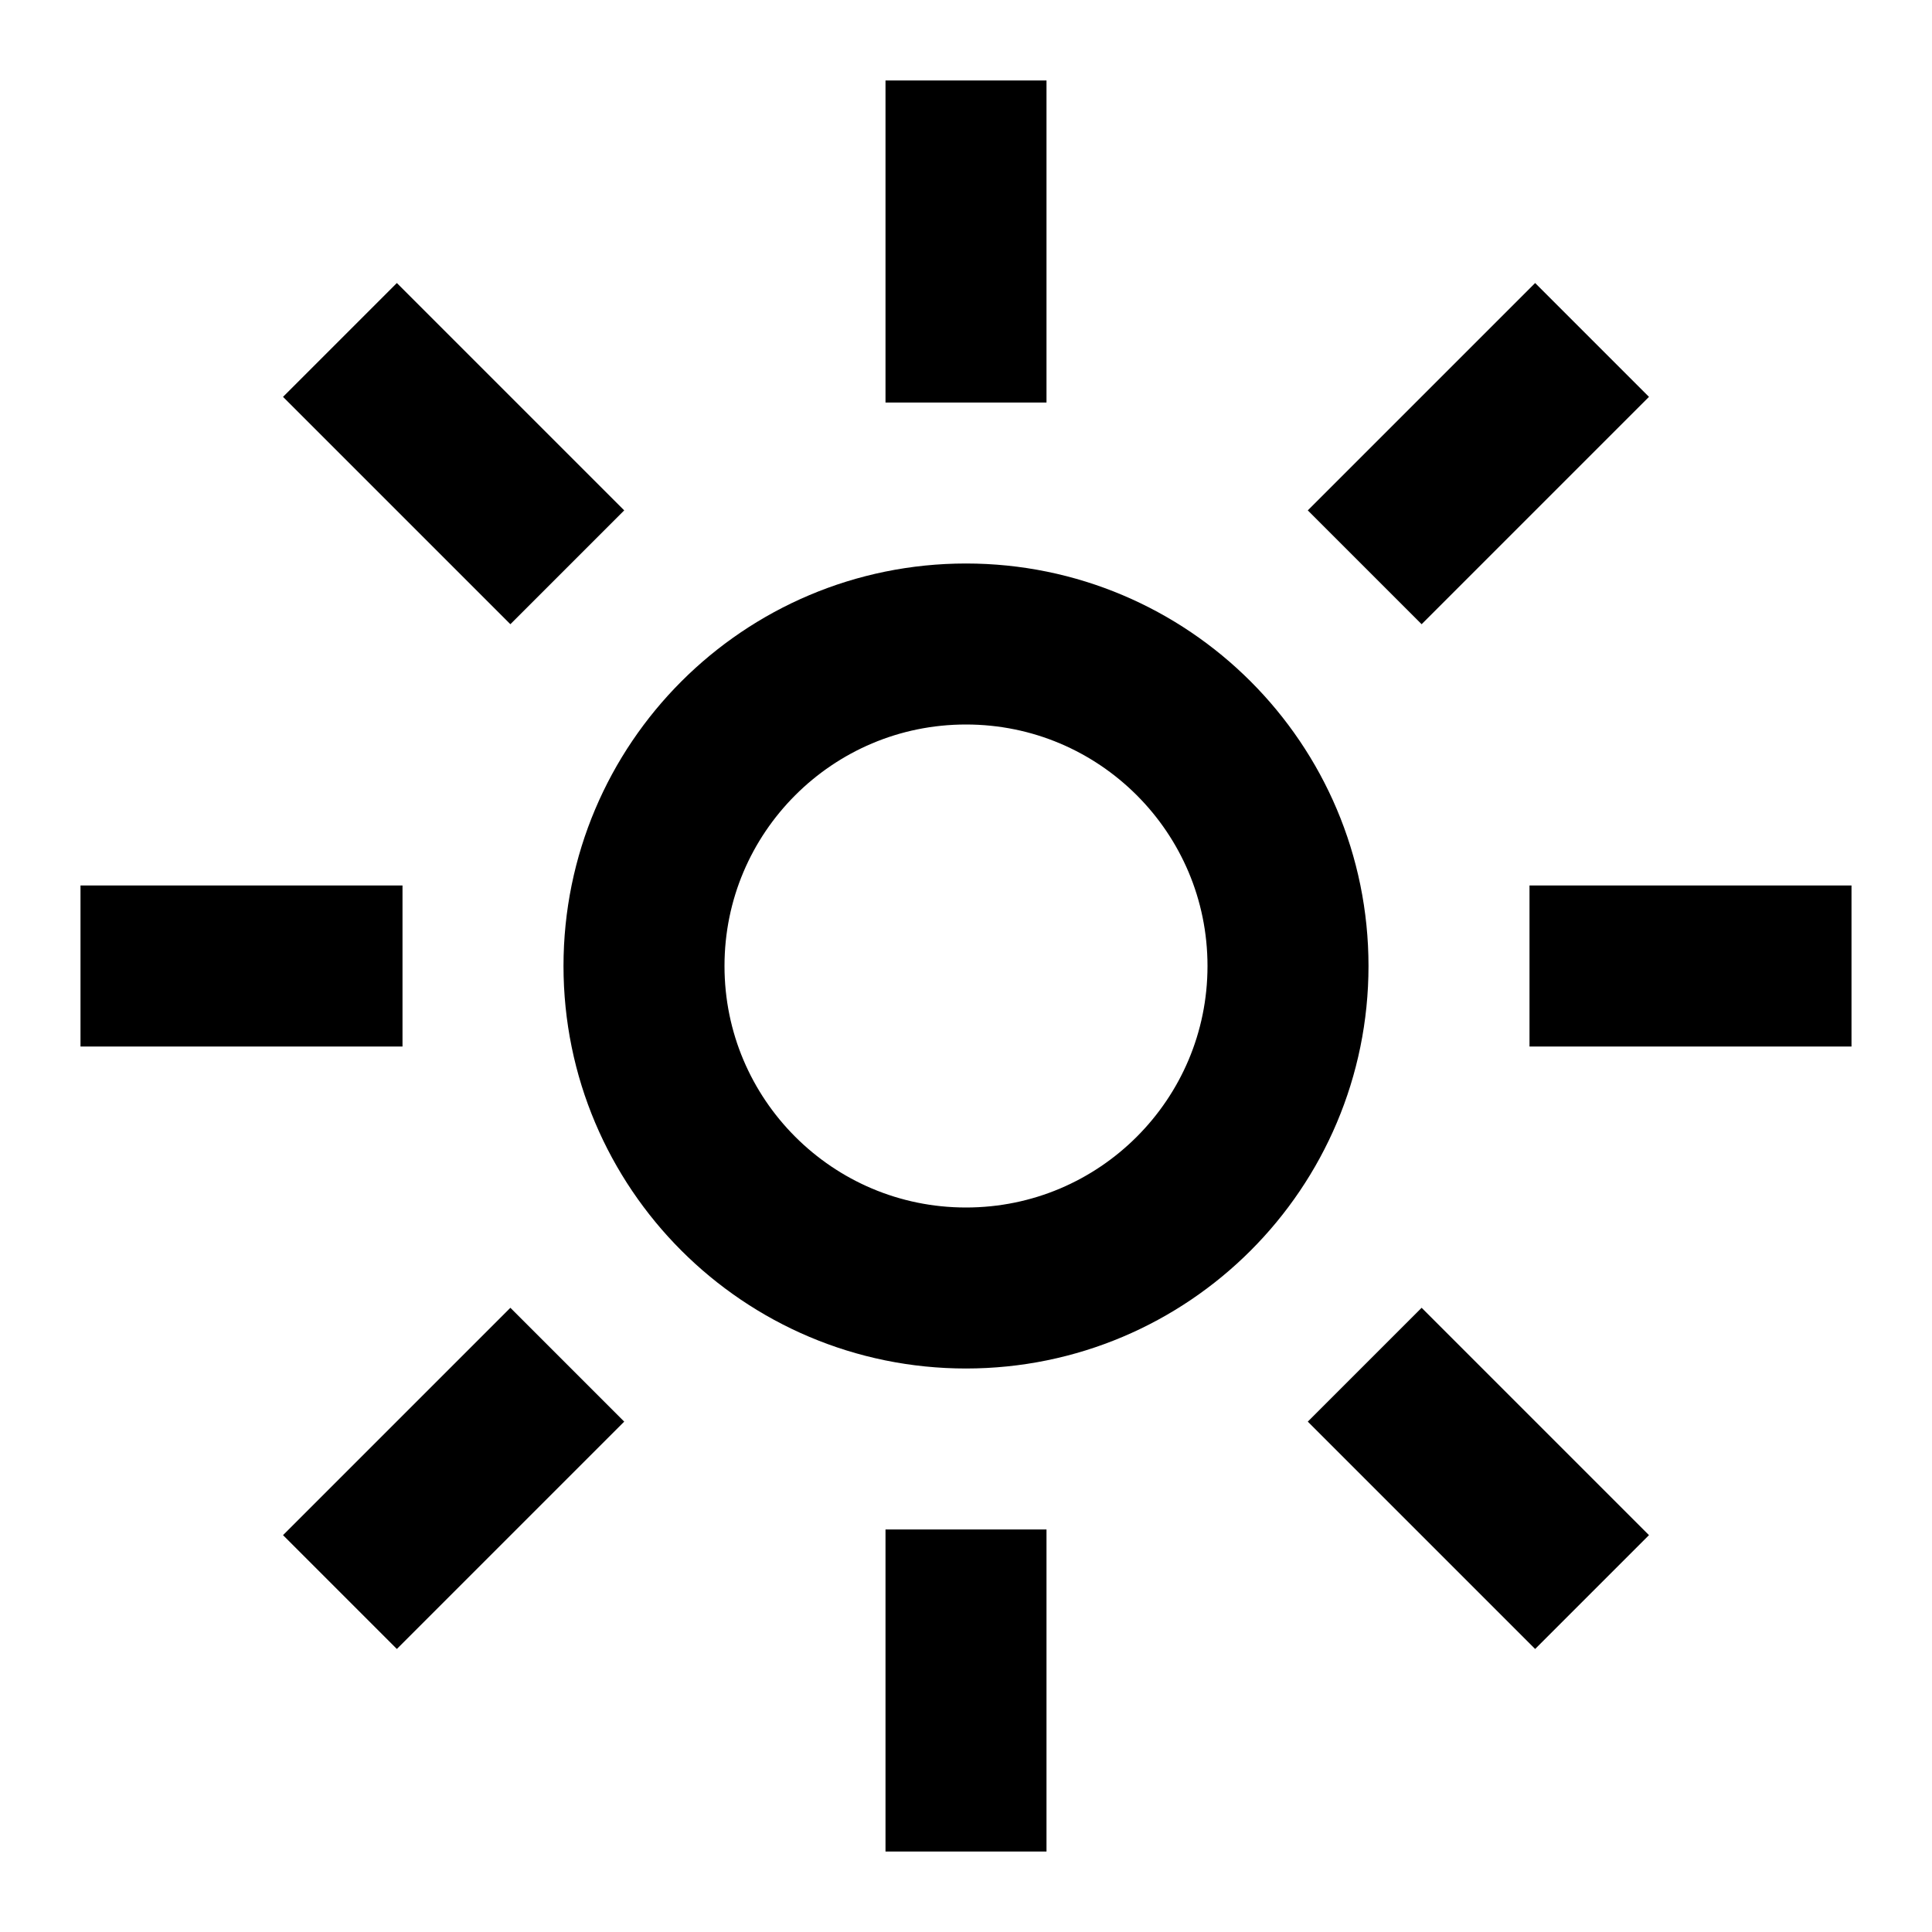
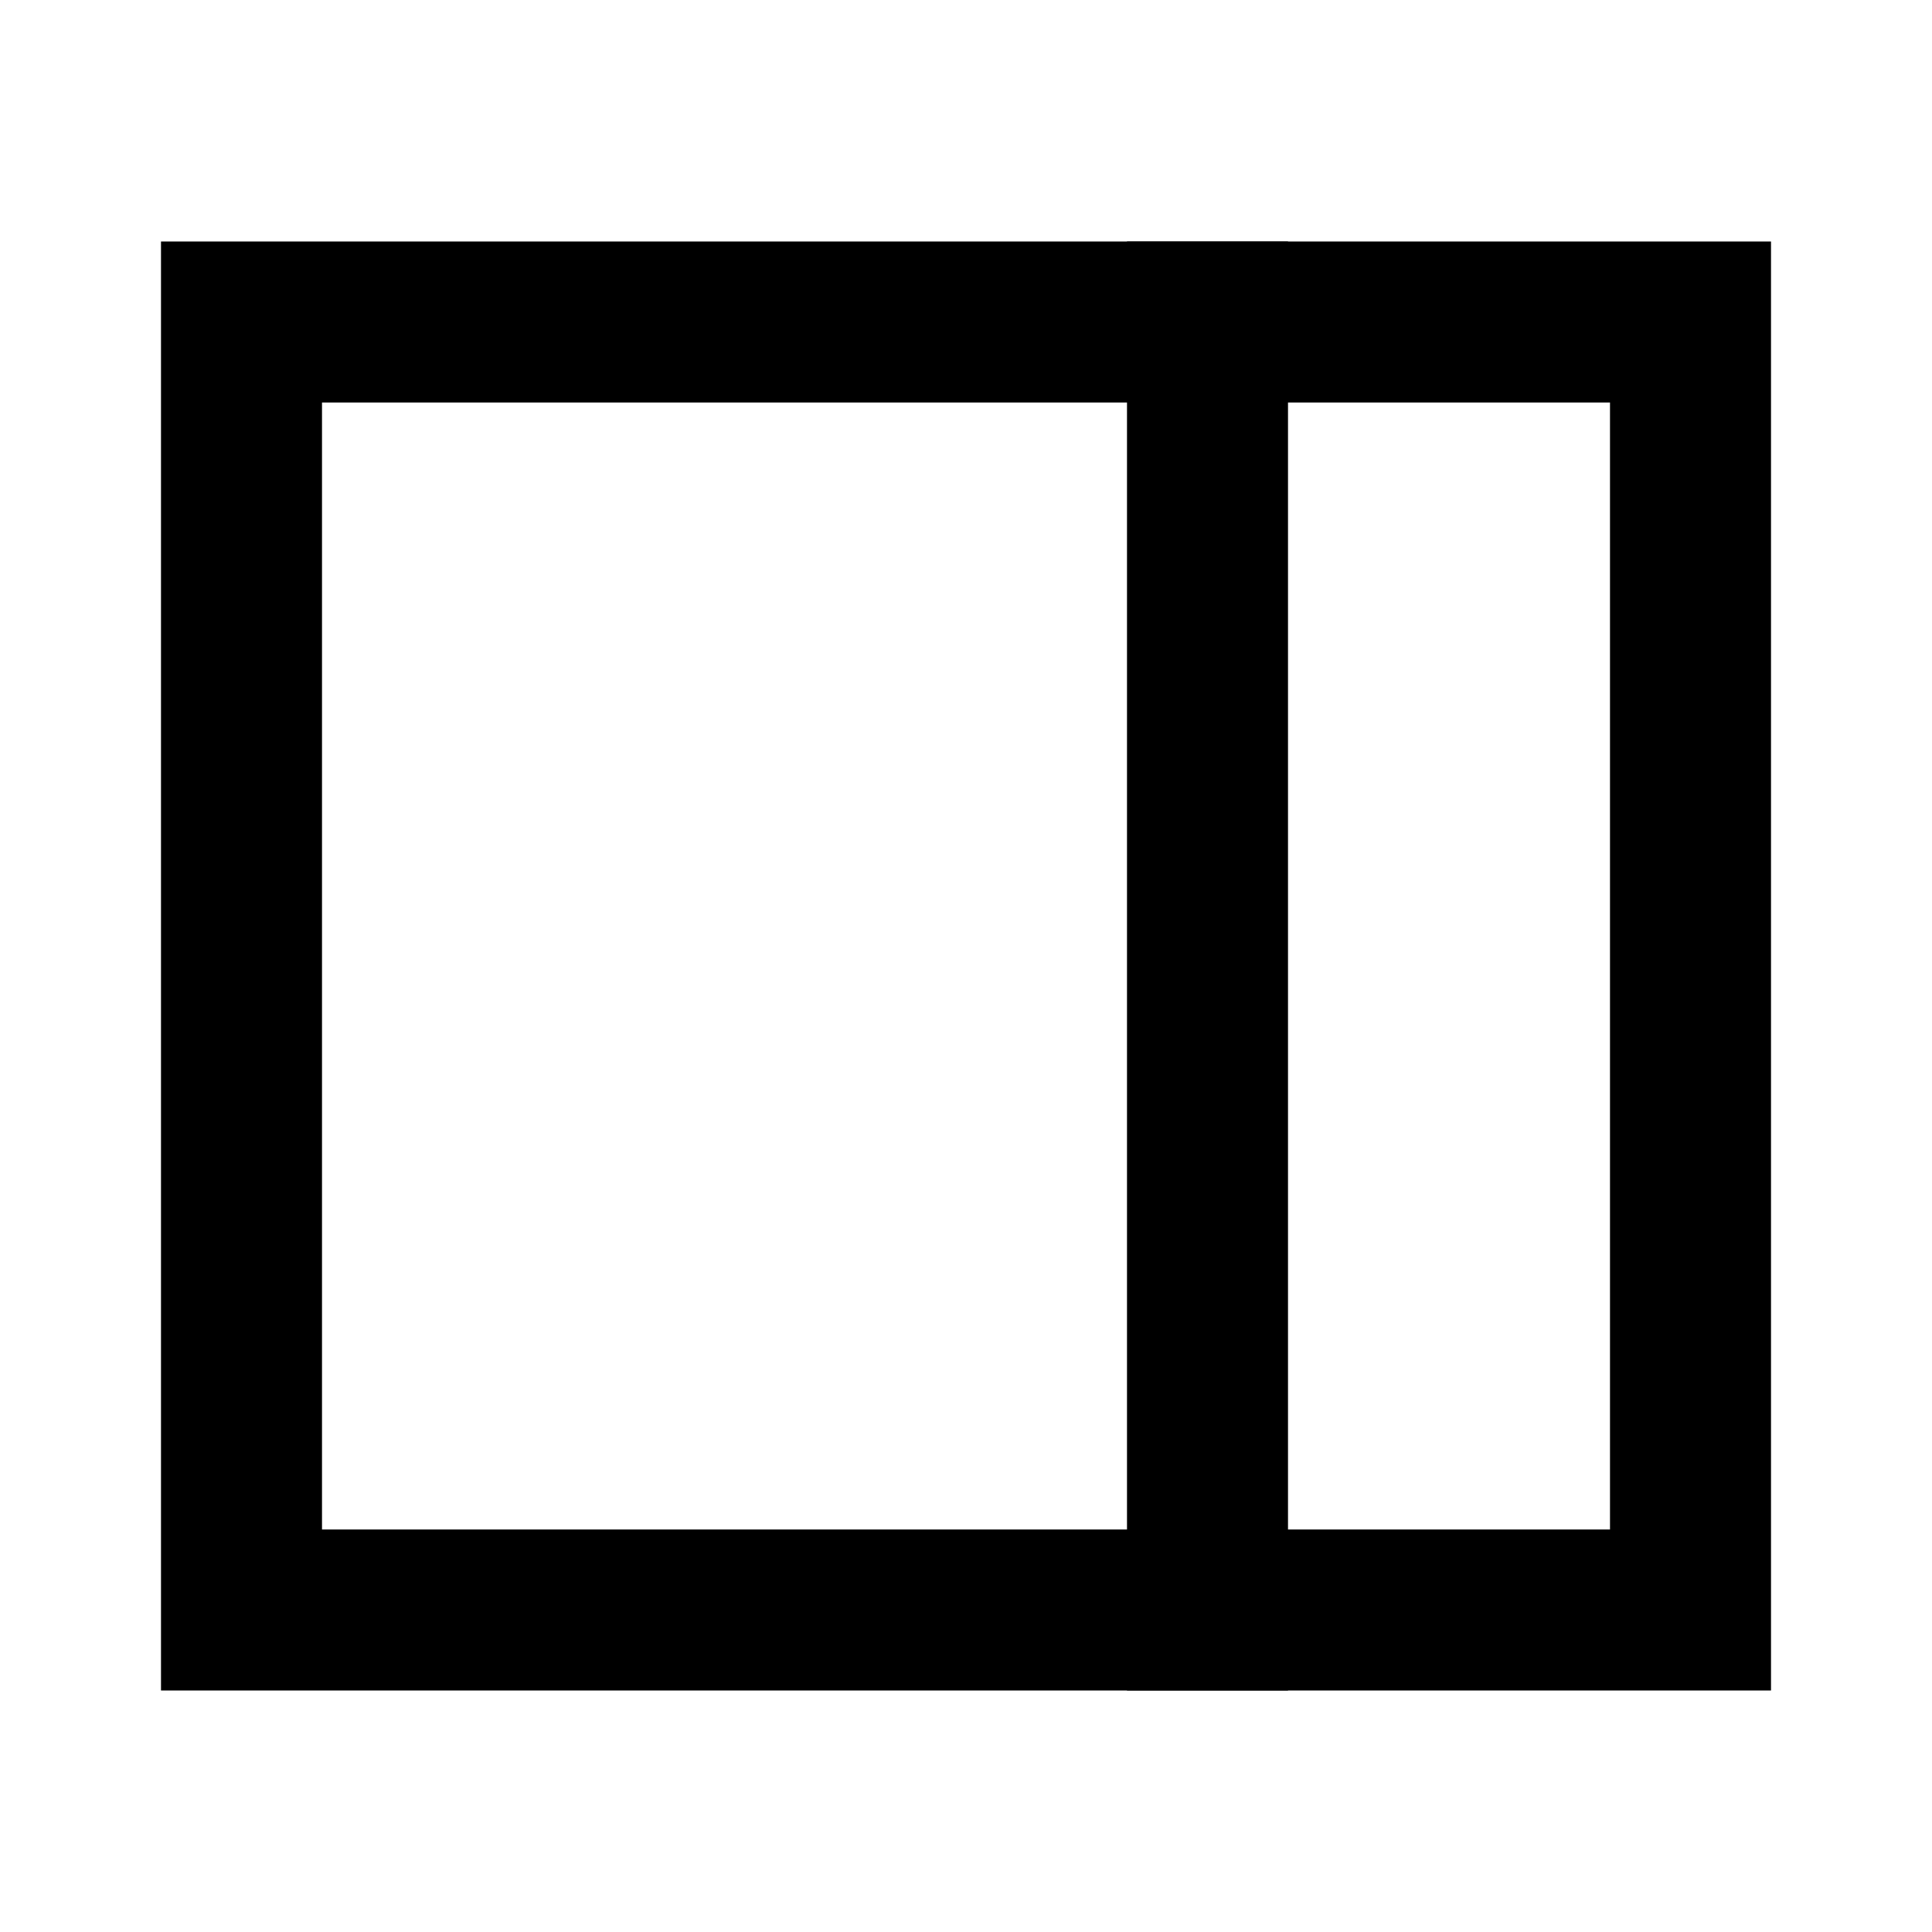
<svg xmlns="http://www.w3.org/2000/svg" width="24" height="24" viewBox="0 0 24 24" fill="none" stroke="currentColor" stroke-width="2" stroke-linecap="square" stroke-linejoin="miter">
-   <circle cx="12" cy="12" r="4" />
-   <path d="M12 2v2M12 20v2M4.93 4.93l1.41 1.41M17.66 17.66l1.41 1.41M2 12h2M20 12h2M6.34 17.66l-1.41 1.41M19.07 4.93l-1.41 1.41" />
+   <path d="M3 4h18v16H3z" />
+   <path d="M15 4v16" />
</svg>
